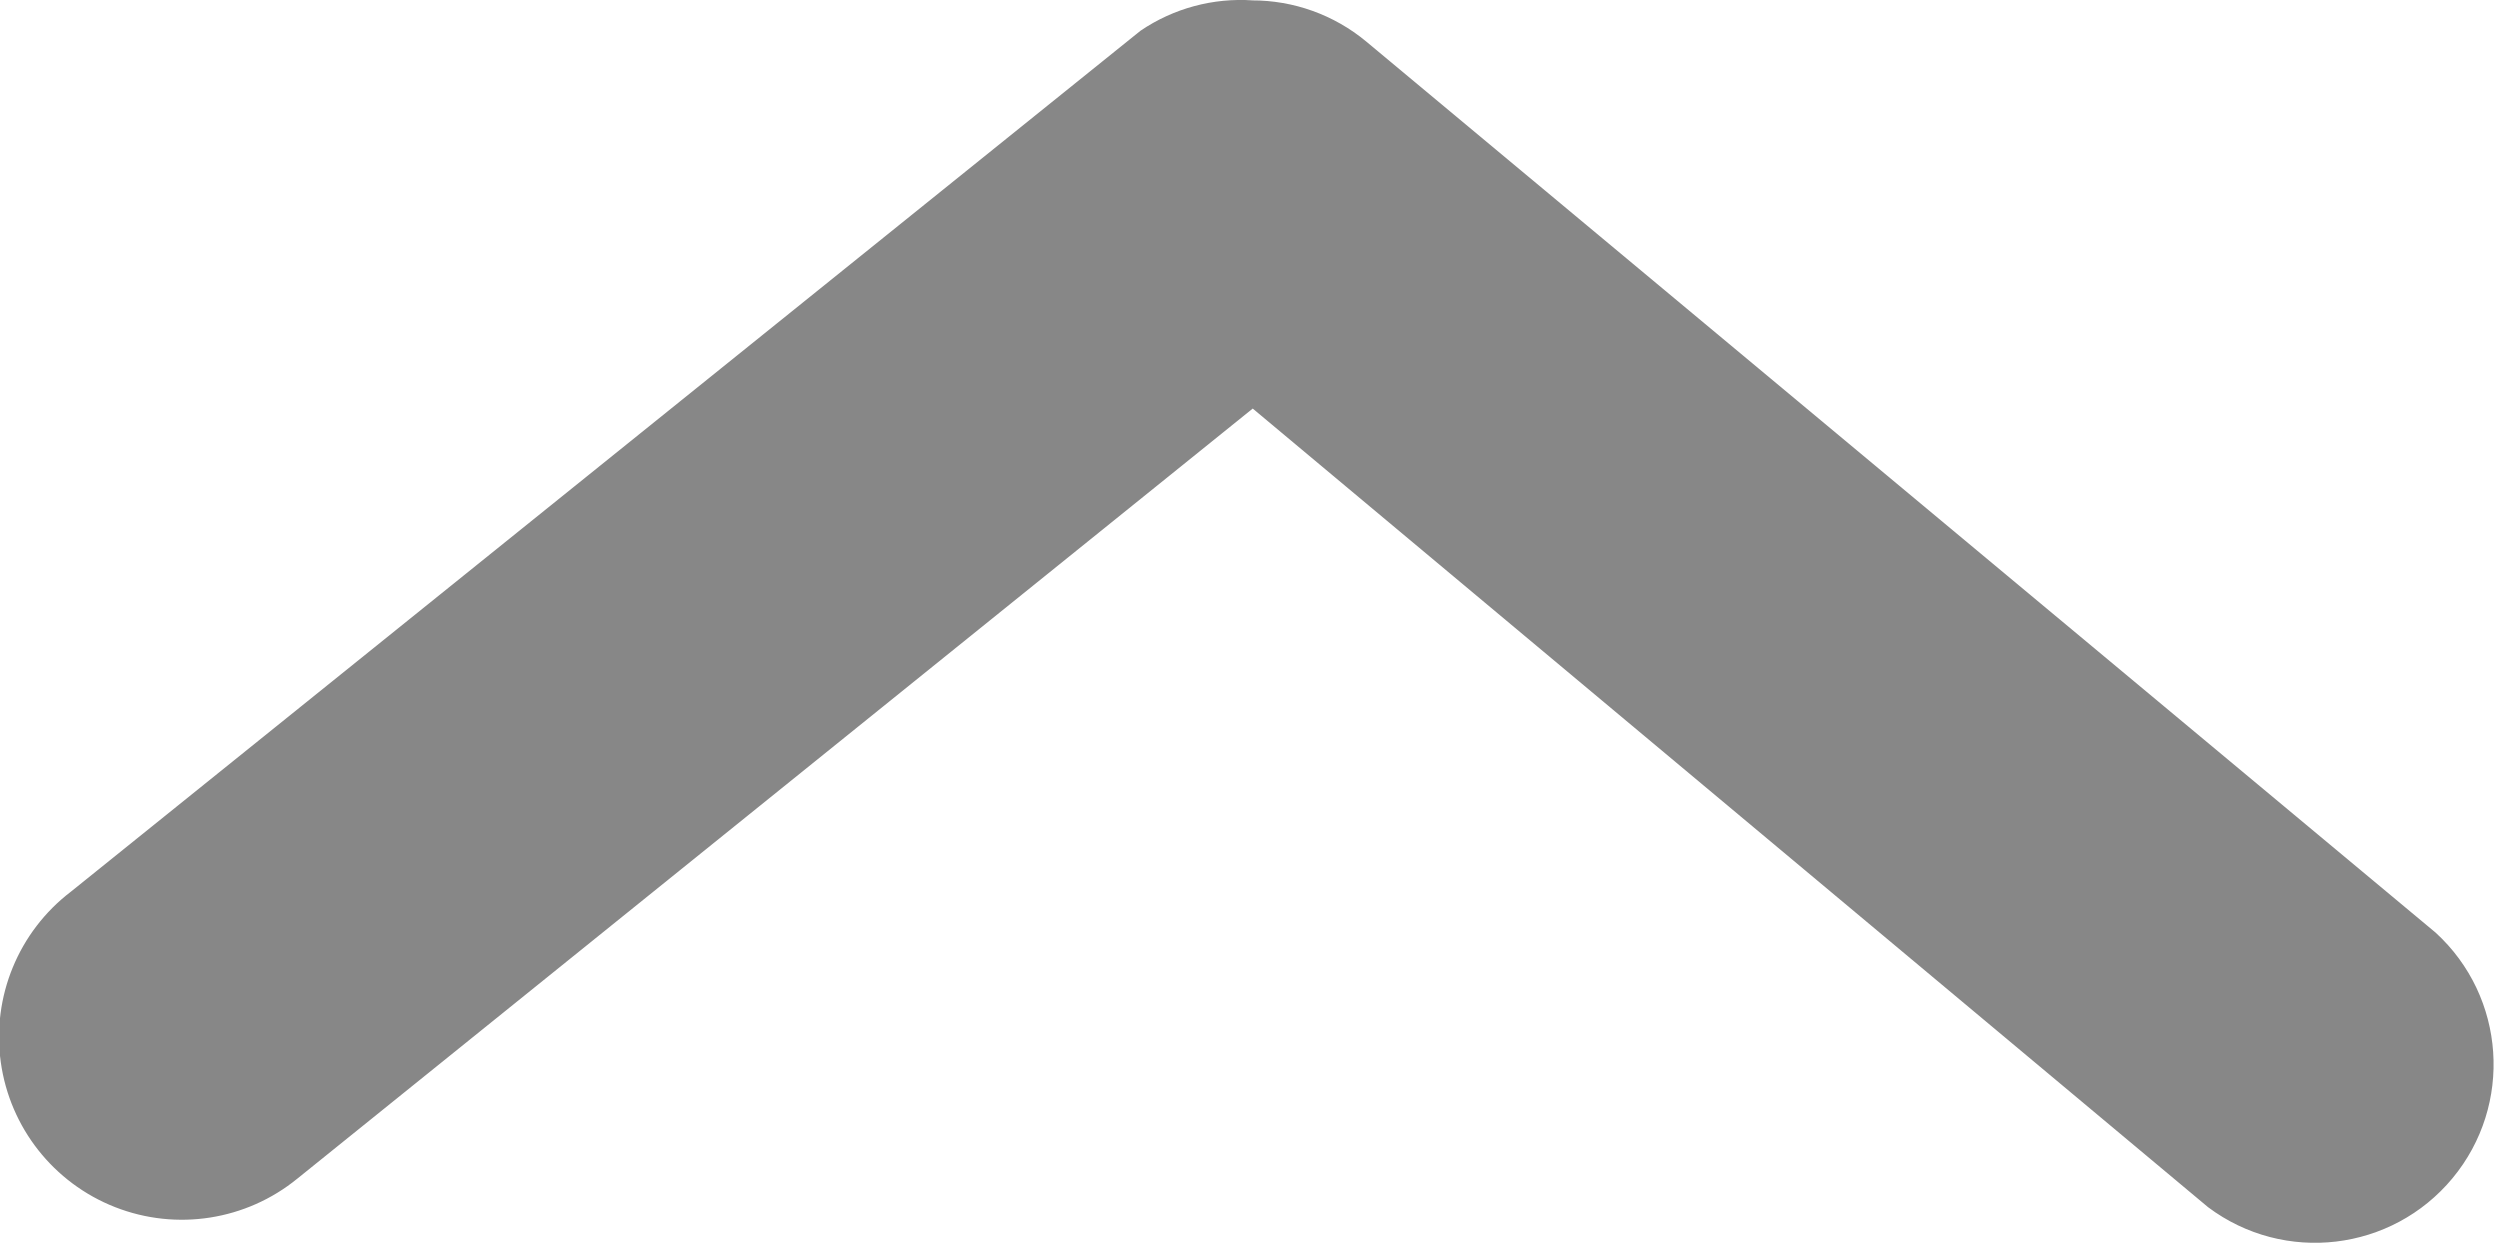
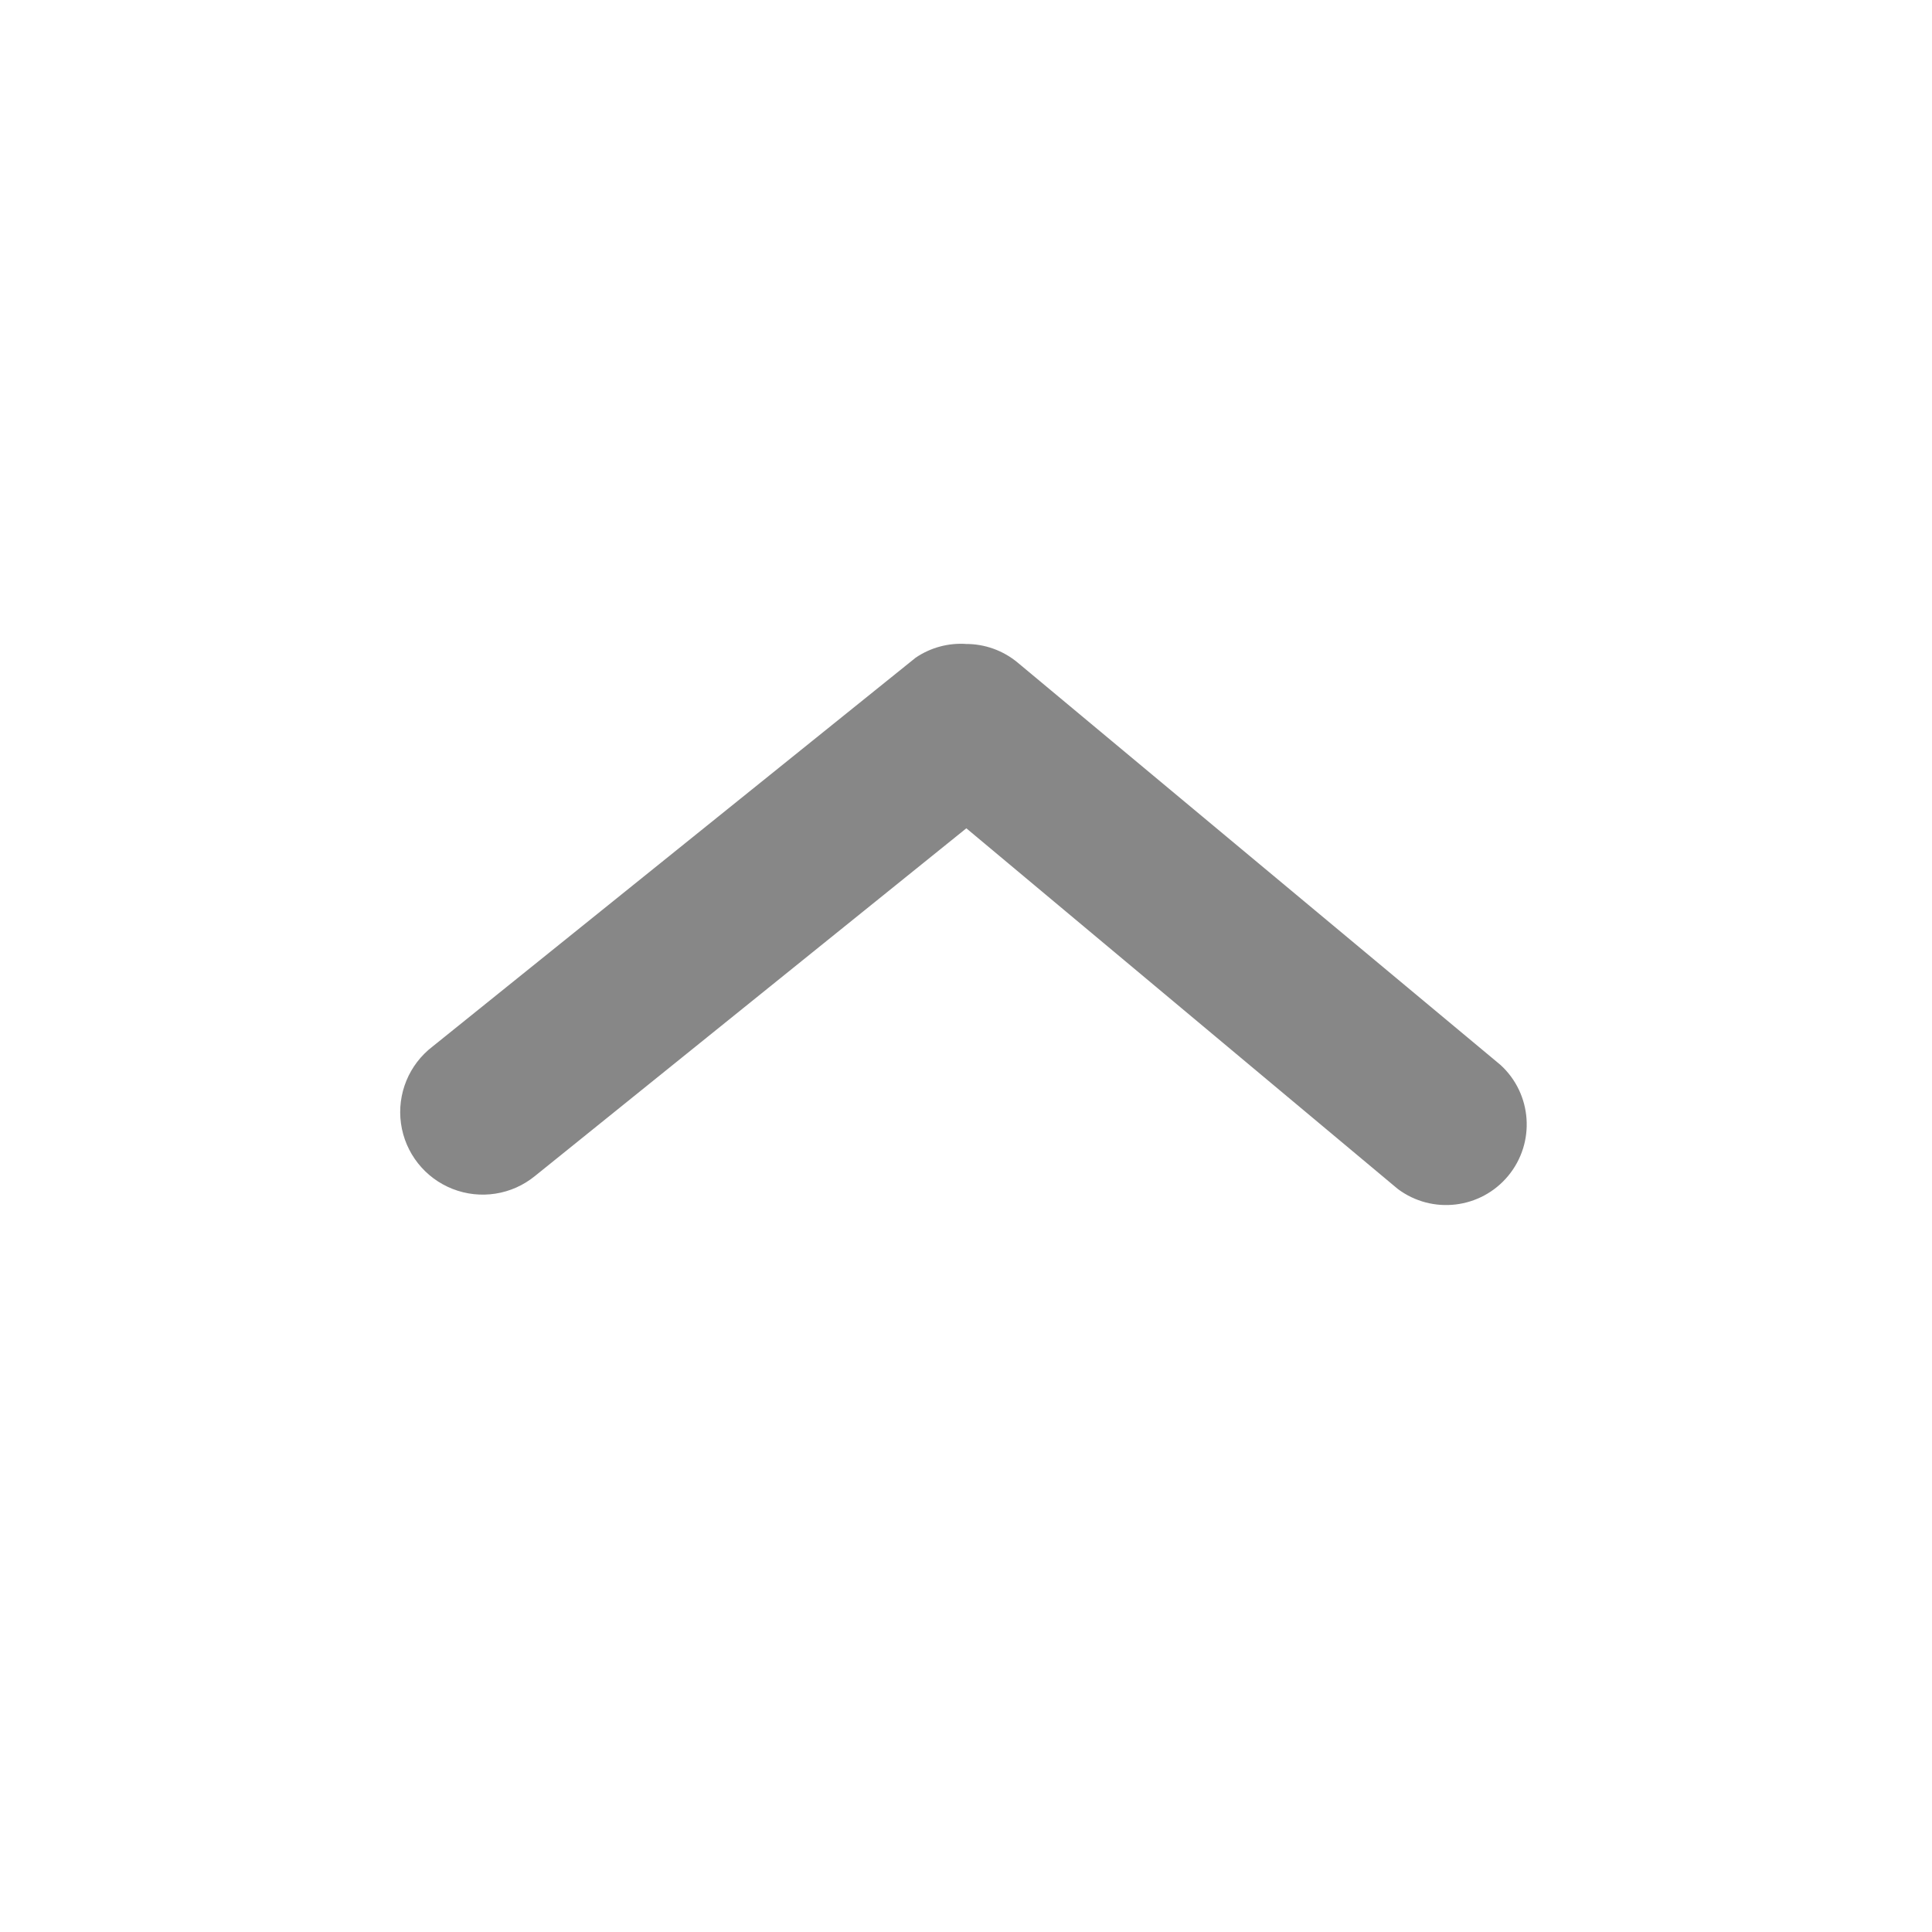
- <svg xmlns="http://www.w3.org/2000/svg" width="12.856" height="6.42" viewBox="0 0 12.856 6.42">
-   <path id="Path_55921" data-name="Path 55921" d="M11.417,15.417a.917.917,0,0,1-.587-.211l-5.5-4.583A.918.918,0,0,1,6.5,9.211l4.913,4.107,4.913-3.96a.94.94,0,1,1,1.164,1.476l-5.5,4.427a.917.917,0,0,1-.578.156Z" transform="translate(17.855 15.419) rotate(180)" fill="#878787" />
+ <svg xmlns="http://www.w3.org/2000/svg" width="22" height="22" viewBox="0 0 22 22">
+   <g id="Layer_2" data-name="Layer 2" transform="translate(22 22) rotate(180)">
+     <g id="arrow-ios-downward">
+       <rect id="Rectangle_2849" data-name="Rectangle 2849" width="22" height="22" fill="#878787" opacity="0" />
+       <path id="Path_55920" data-name="Path 55920" d="M11.417,15.417a.917.917,0,0,1-.587-.211l-5.5-4.583A.918.918,0,0,1,6.5,9.211l4.913,4.107,4.913-3.96a.94.94,0,1,1,1.164,1.476l-5.5,4.427a.917.917,0,0,1-.578.156Z" transform="translate(-0.417 -0.75)" fill="#878787" />
+     </g>
+   </g>
</svg>
